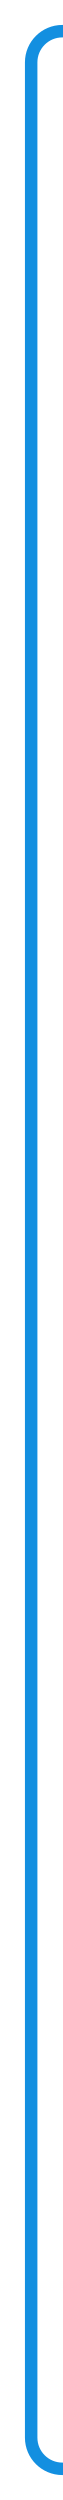
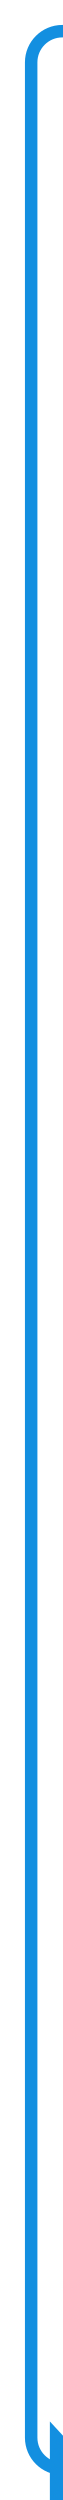
- <svg xmlns="http://www.w3.org/2000/svg" version="1.1" width="10px" height="401px" preserveAspectRatio="xMidYMin meet" viewBox="96 355  8 401">
-   <path d="M 158 360  L 105 360  A 5 5 0 0 0 100 365 L 100 746  A 5 5 0 0 0 105 751 L 134 751  " stroke-width="2" stroke="#138fe0" fill="none" />
-   <path d="M 156.5 356.5  A 3.5 3.5 0 0 0 153 360 A 3.5 3.5 0 0 0 156.5 363.5 A 3.5 3.5 0 0 0 160 360 A 3.5 3.5 0 0 0 156.5 356.5 Z M 133 758.6  L 140 751  L 133 743.4  L 133 758.6  Z " fill-rule="nonzero" fill="#138fe0" stroke="none" />
+ <svg xmlns="http://www.w3.org/2000/svg" version="1.1" width="10px" height="401px" preserveAspectRatio="xMidYMin meet" viewBox="126 435  8 401">
+   <path d="M 158 440  L 135 440  A 5 5 0 0 0 130 445 L 130 826  A 5 5 0 0 0 135 831 " stroke-width="2" stroke="#138fe0" fill="none" />
+   <path d="M 156.5 436.5  A 3.5 3.5 0 0 0 153 440 A 3.5 3.5 0 0 0 156.5 443.5 A 3.5 3.5 0 0 0 160 440 A 3.5 3.5 0 0 0 156.5 436.5 Z M 133 838.6  L 140 831  L 133 823.4  L 133 838.6  Z " fill-rule="nonzero" fill="#138fe0" stroke="none" />
</svg>
